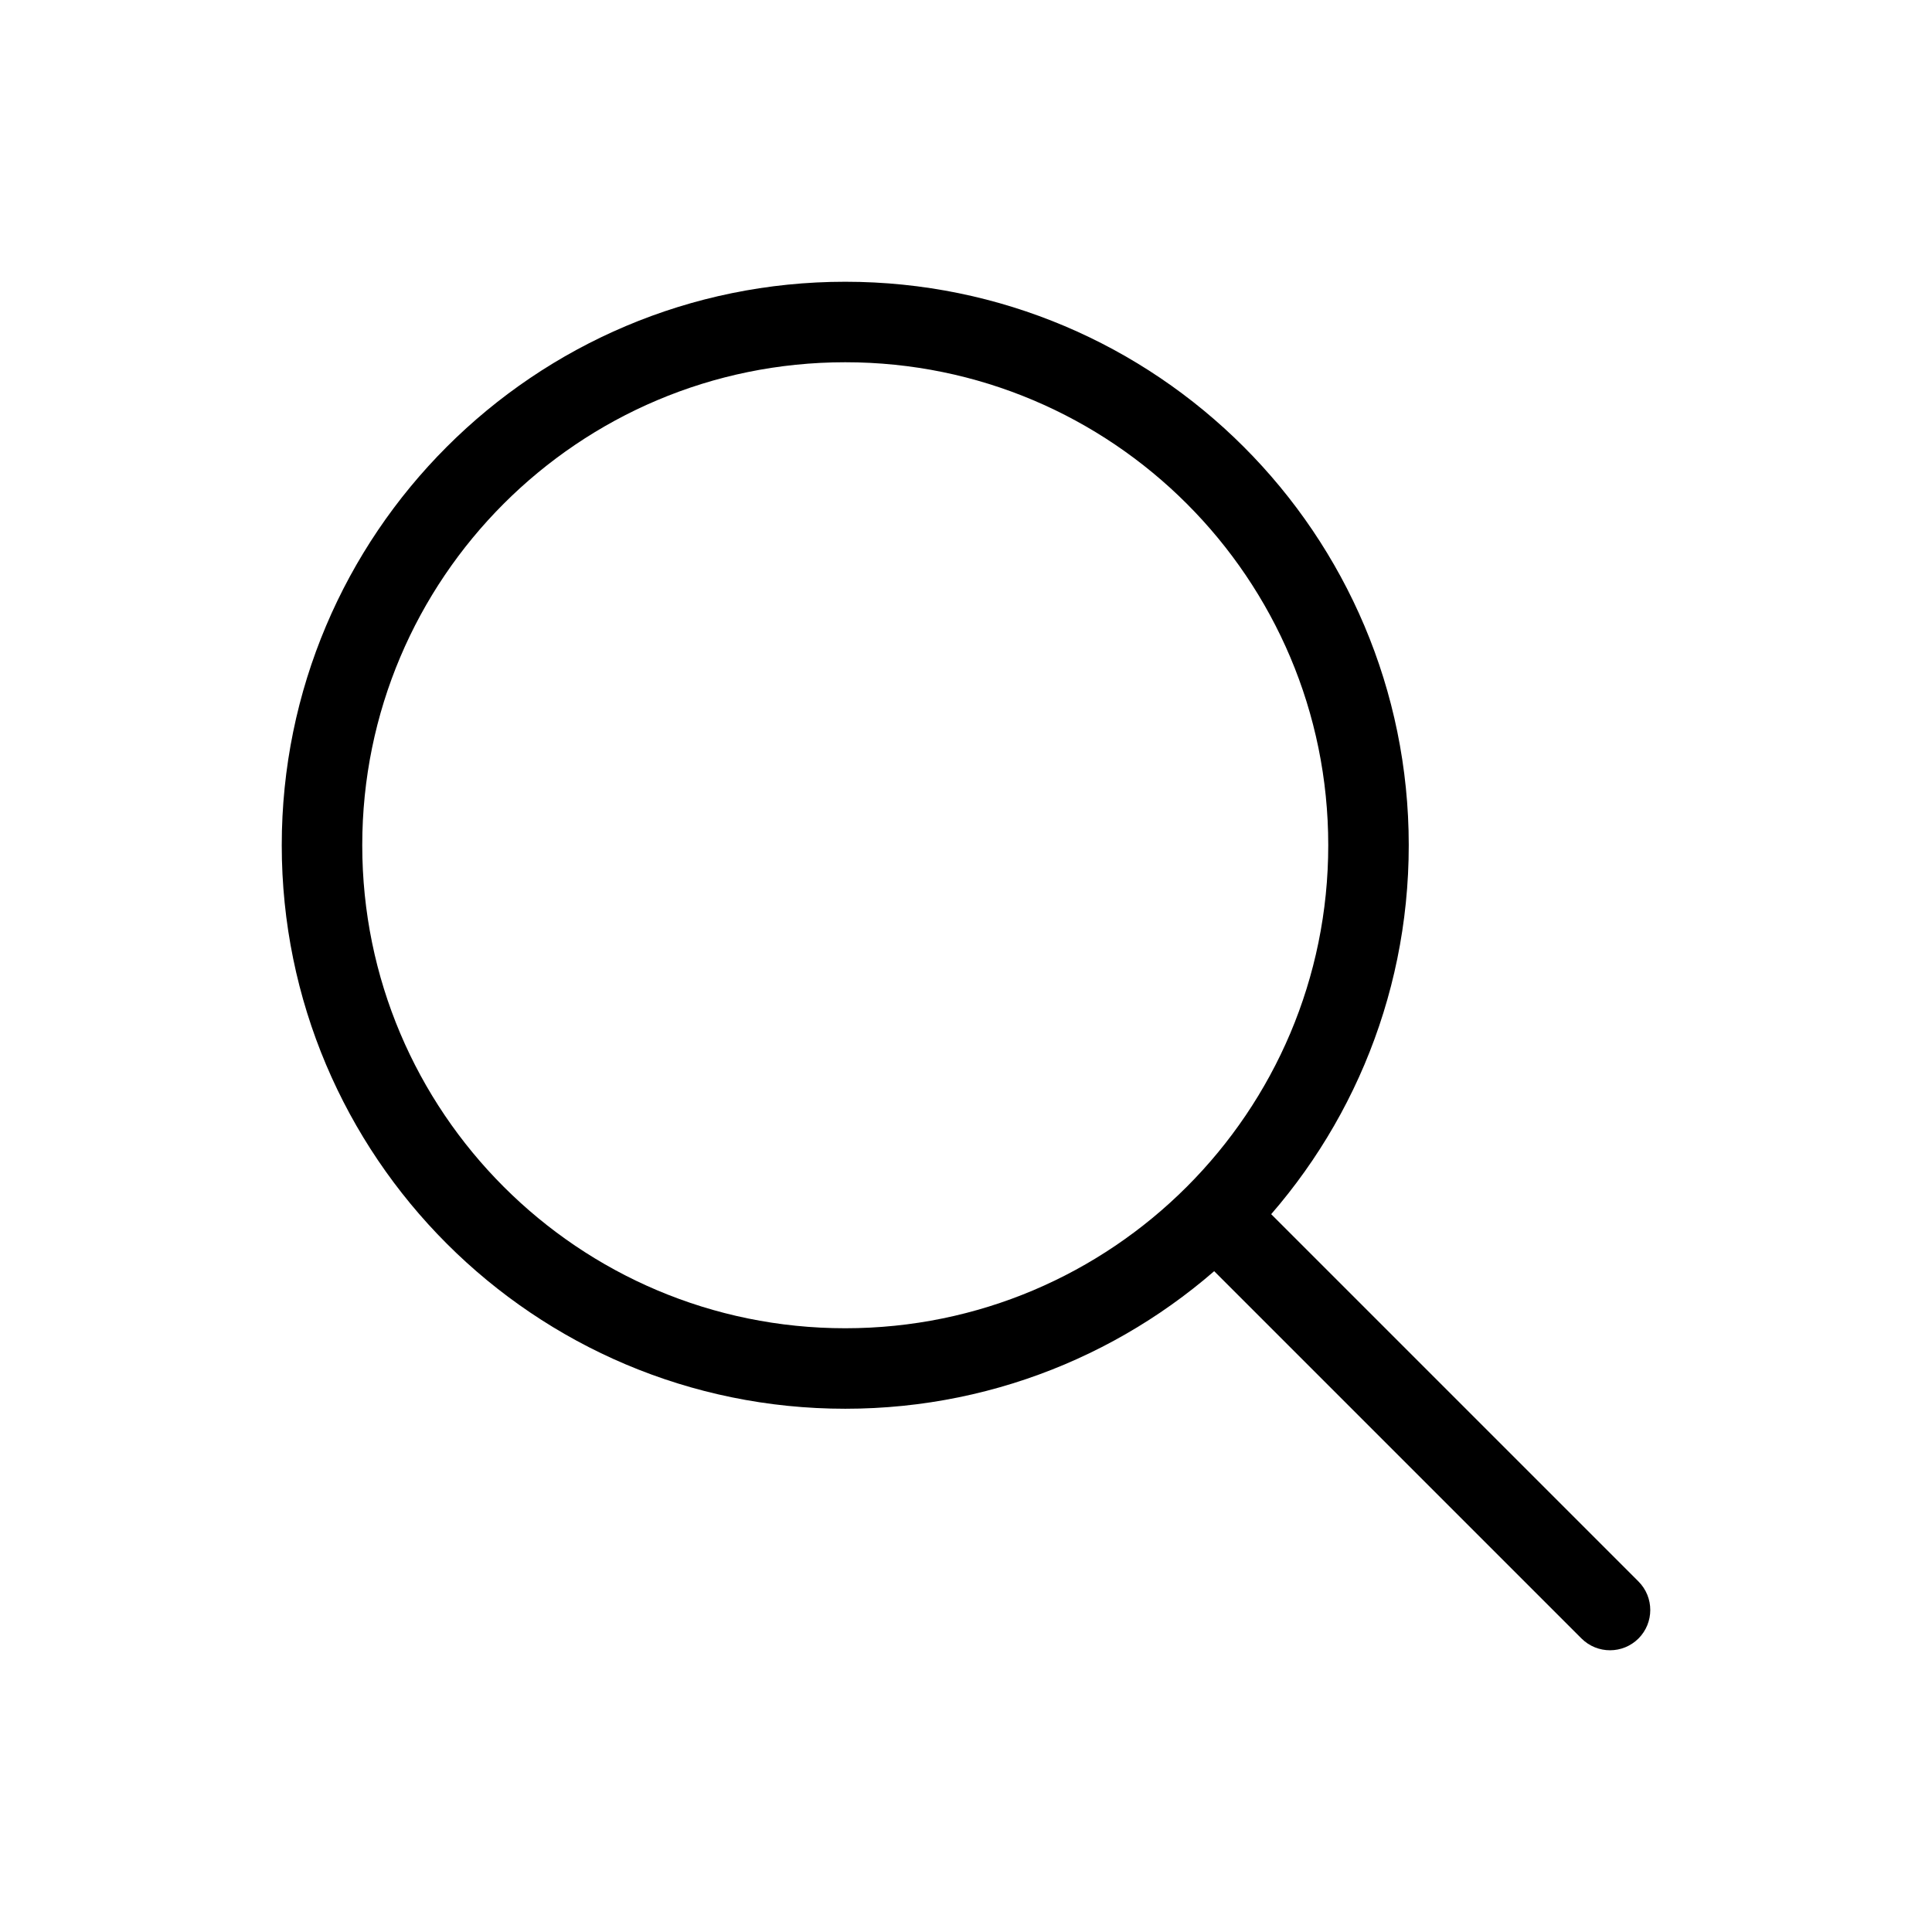
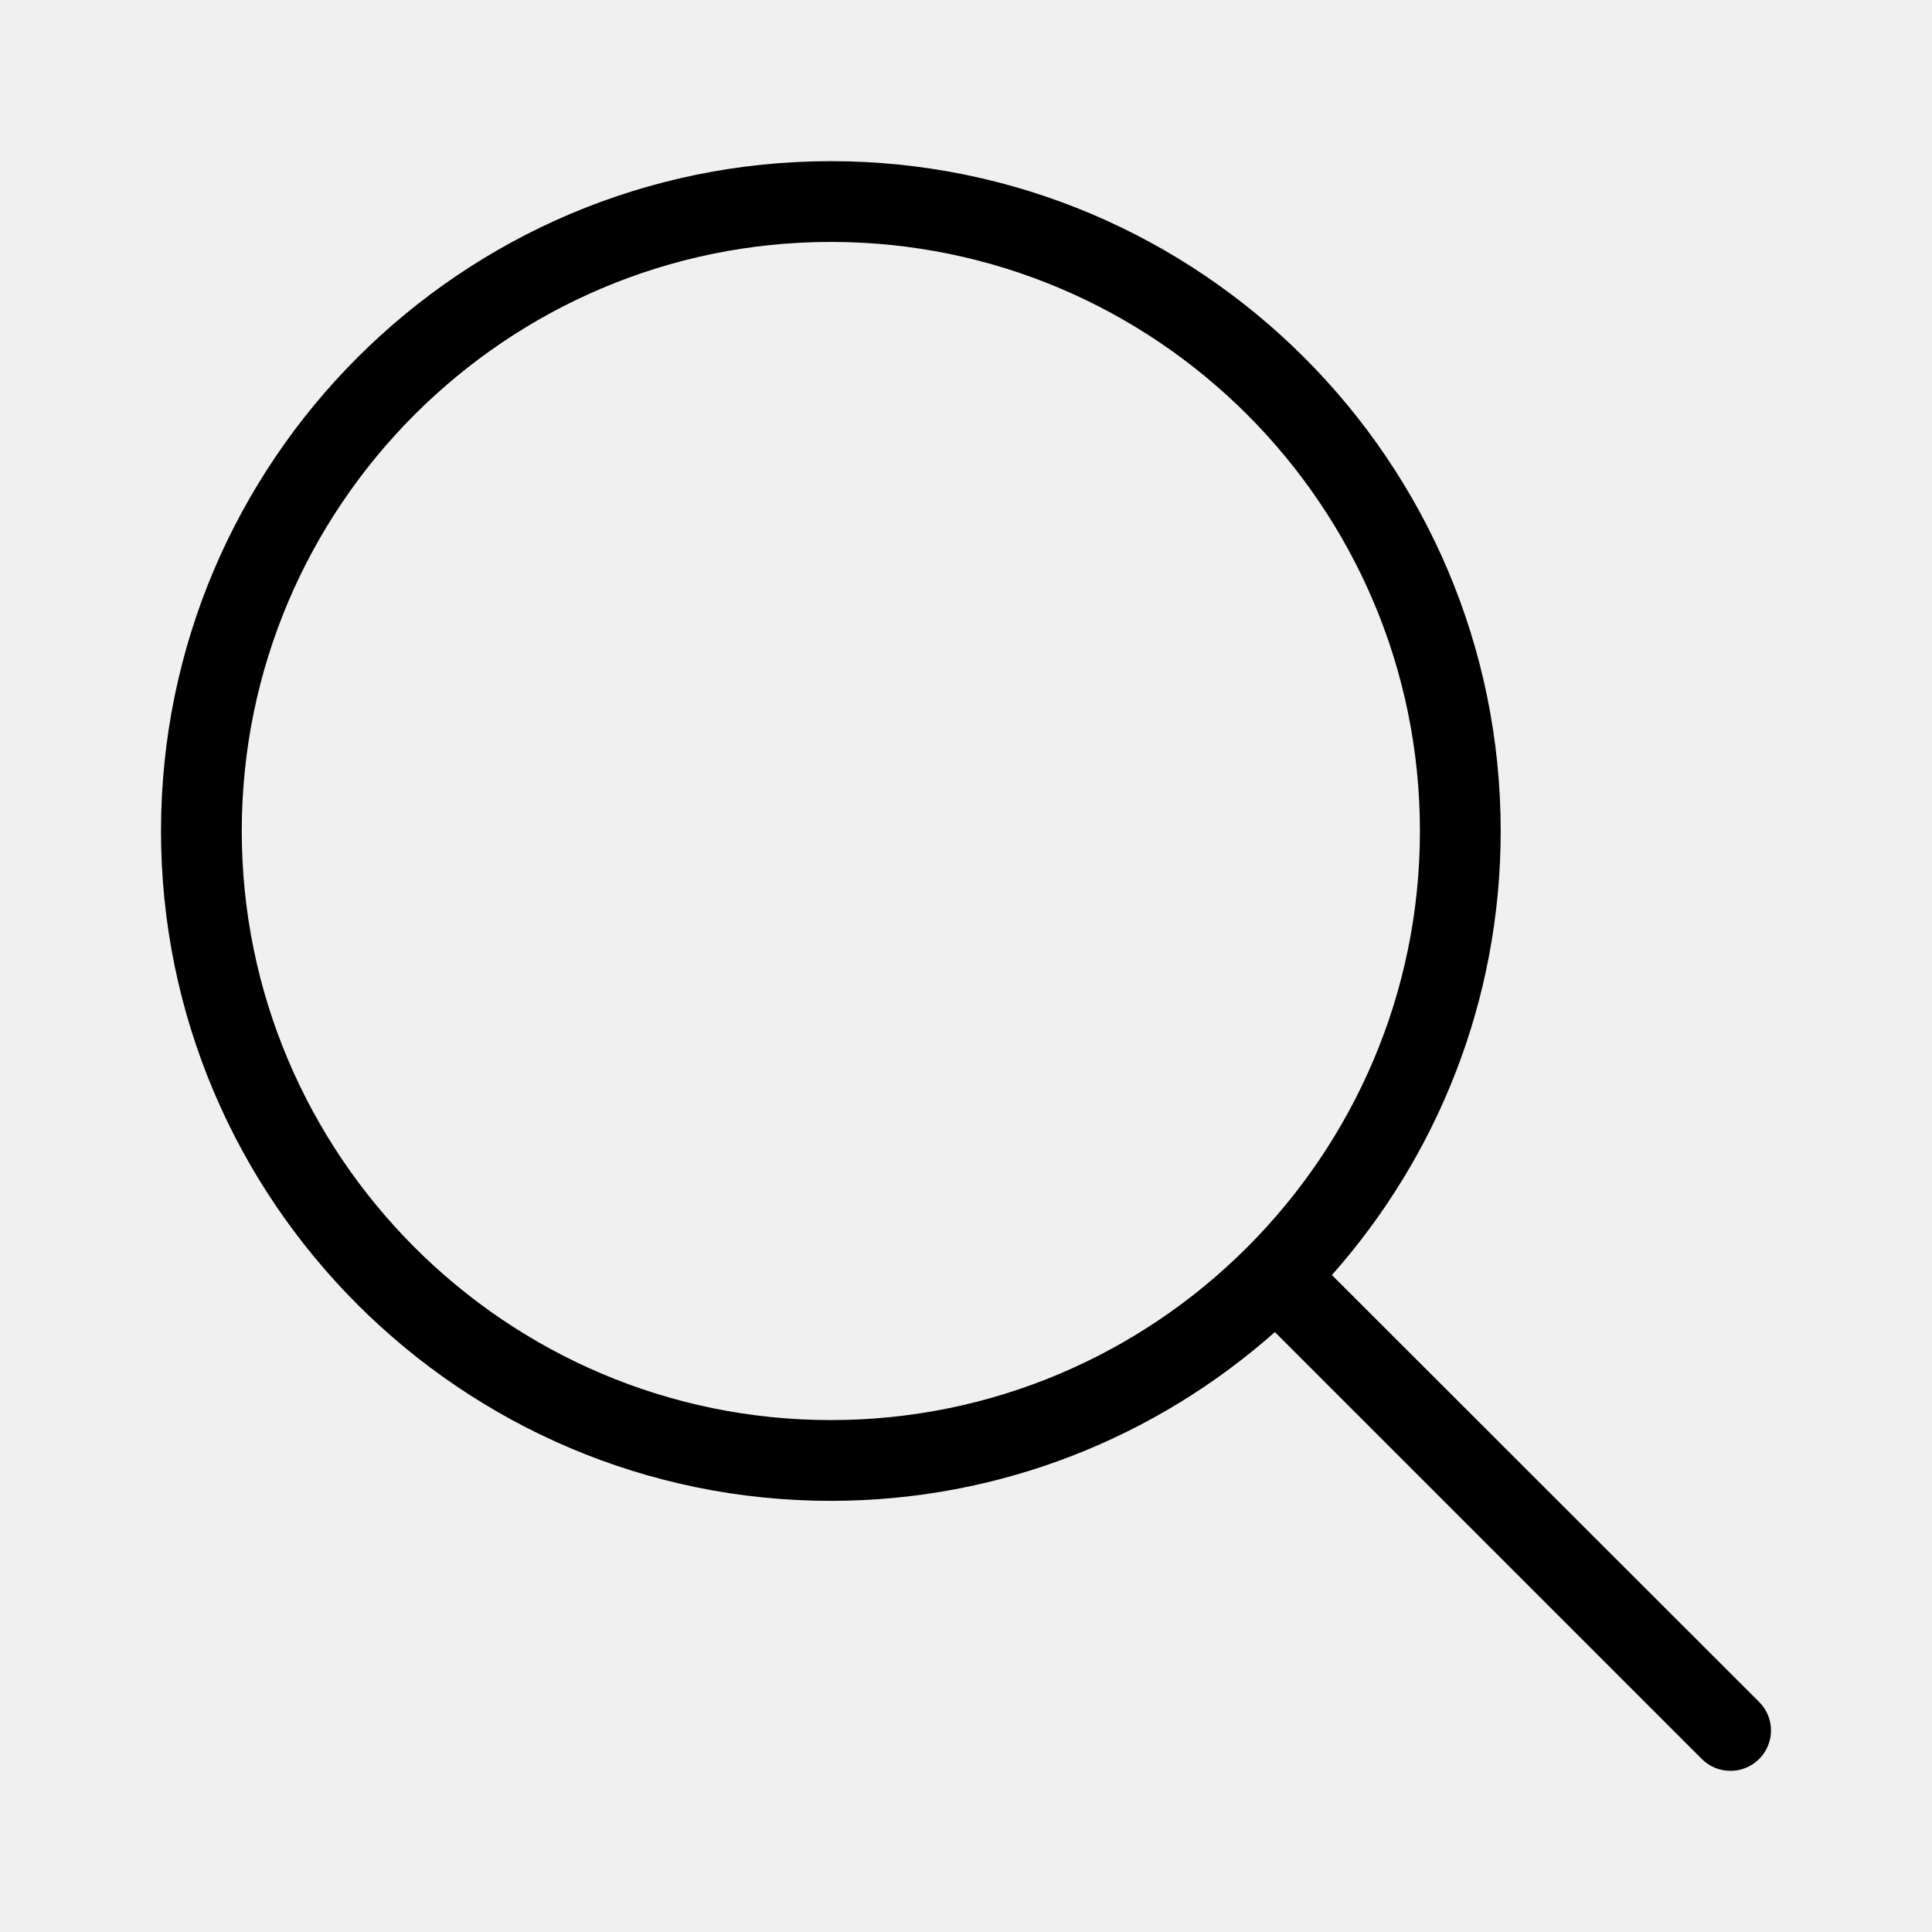
- <svg xmlns="http://www.w3.org/2000/svg" width="800px" height="800px" viewBox="0 0 24 24" fill="none">
+ <svg xmlns="http://www.w3.org/2000/svg" fill="#000000" height="256px" width="256px" version="1.1" id="Capa_1" viewBox="-48.84 -48.84 586.08 586.08" xml:space="preserve" transform="rotate(0)">
  <g id="SVGRepo_bgCarrier" stroke-width="0" />
  <g id="SVGRepo_tracerCarrier" stroke-linecap="round" stroke-linejoin="round" />
  <g id="SVGRepo_iconCarrier">
-     <g clip-path="url(#clip0_15_152)">
-       <rect width="24" height="24" fill="white" />
-       <circle cx="10.5" cy="10.5" r="6.5" stroke="#000000" stroke-linejoin="round" />
-       <path d="M19.646 20.354C19.842 20.549 20.158 20.549 20.354 20.354C20.549 20.158 20.549 19.842 20.354 19.646L19.646 20.354ZM20.354 19.646L15.354 14.646L14.646 15.354L19.646 20.354L20.354 19.646Z" fill="#000000" />
+     <g>
+       <g>
+         <path d="M0,203.25c0,112.1,91.2,203.2,203.2,203.2c51.6,0,98.8-19.4,134.7-51.2l129.5,129.5c2.4,2.4,5.5,3.6,8.7,3.6 s6.3-1.2,8.7-3.6c4.8-4.8,4.8-12.5,0-17.3l-129.6-129.5c31.8-35.9,51.2-83,51.2-134.7c0-112.1-91.2-203.2-203.2-203.2 S0,91.15,0,203.25z M381.9,203.25c0,98.5-80.2,178.7-178.7,178.7s-178.7-80.2-178.7-178.7s80.2-178.7,178.7-178.7 S381.9,104.65,381.9,203.25z" />
+       </g>
    </g>
-     <defs>
-       <clipPath id="clip0_15_152">
-         <rect width="24" height="24" fill="white" />
-       </clipPath>
-     </defs>
  </g>
</svg>
